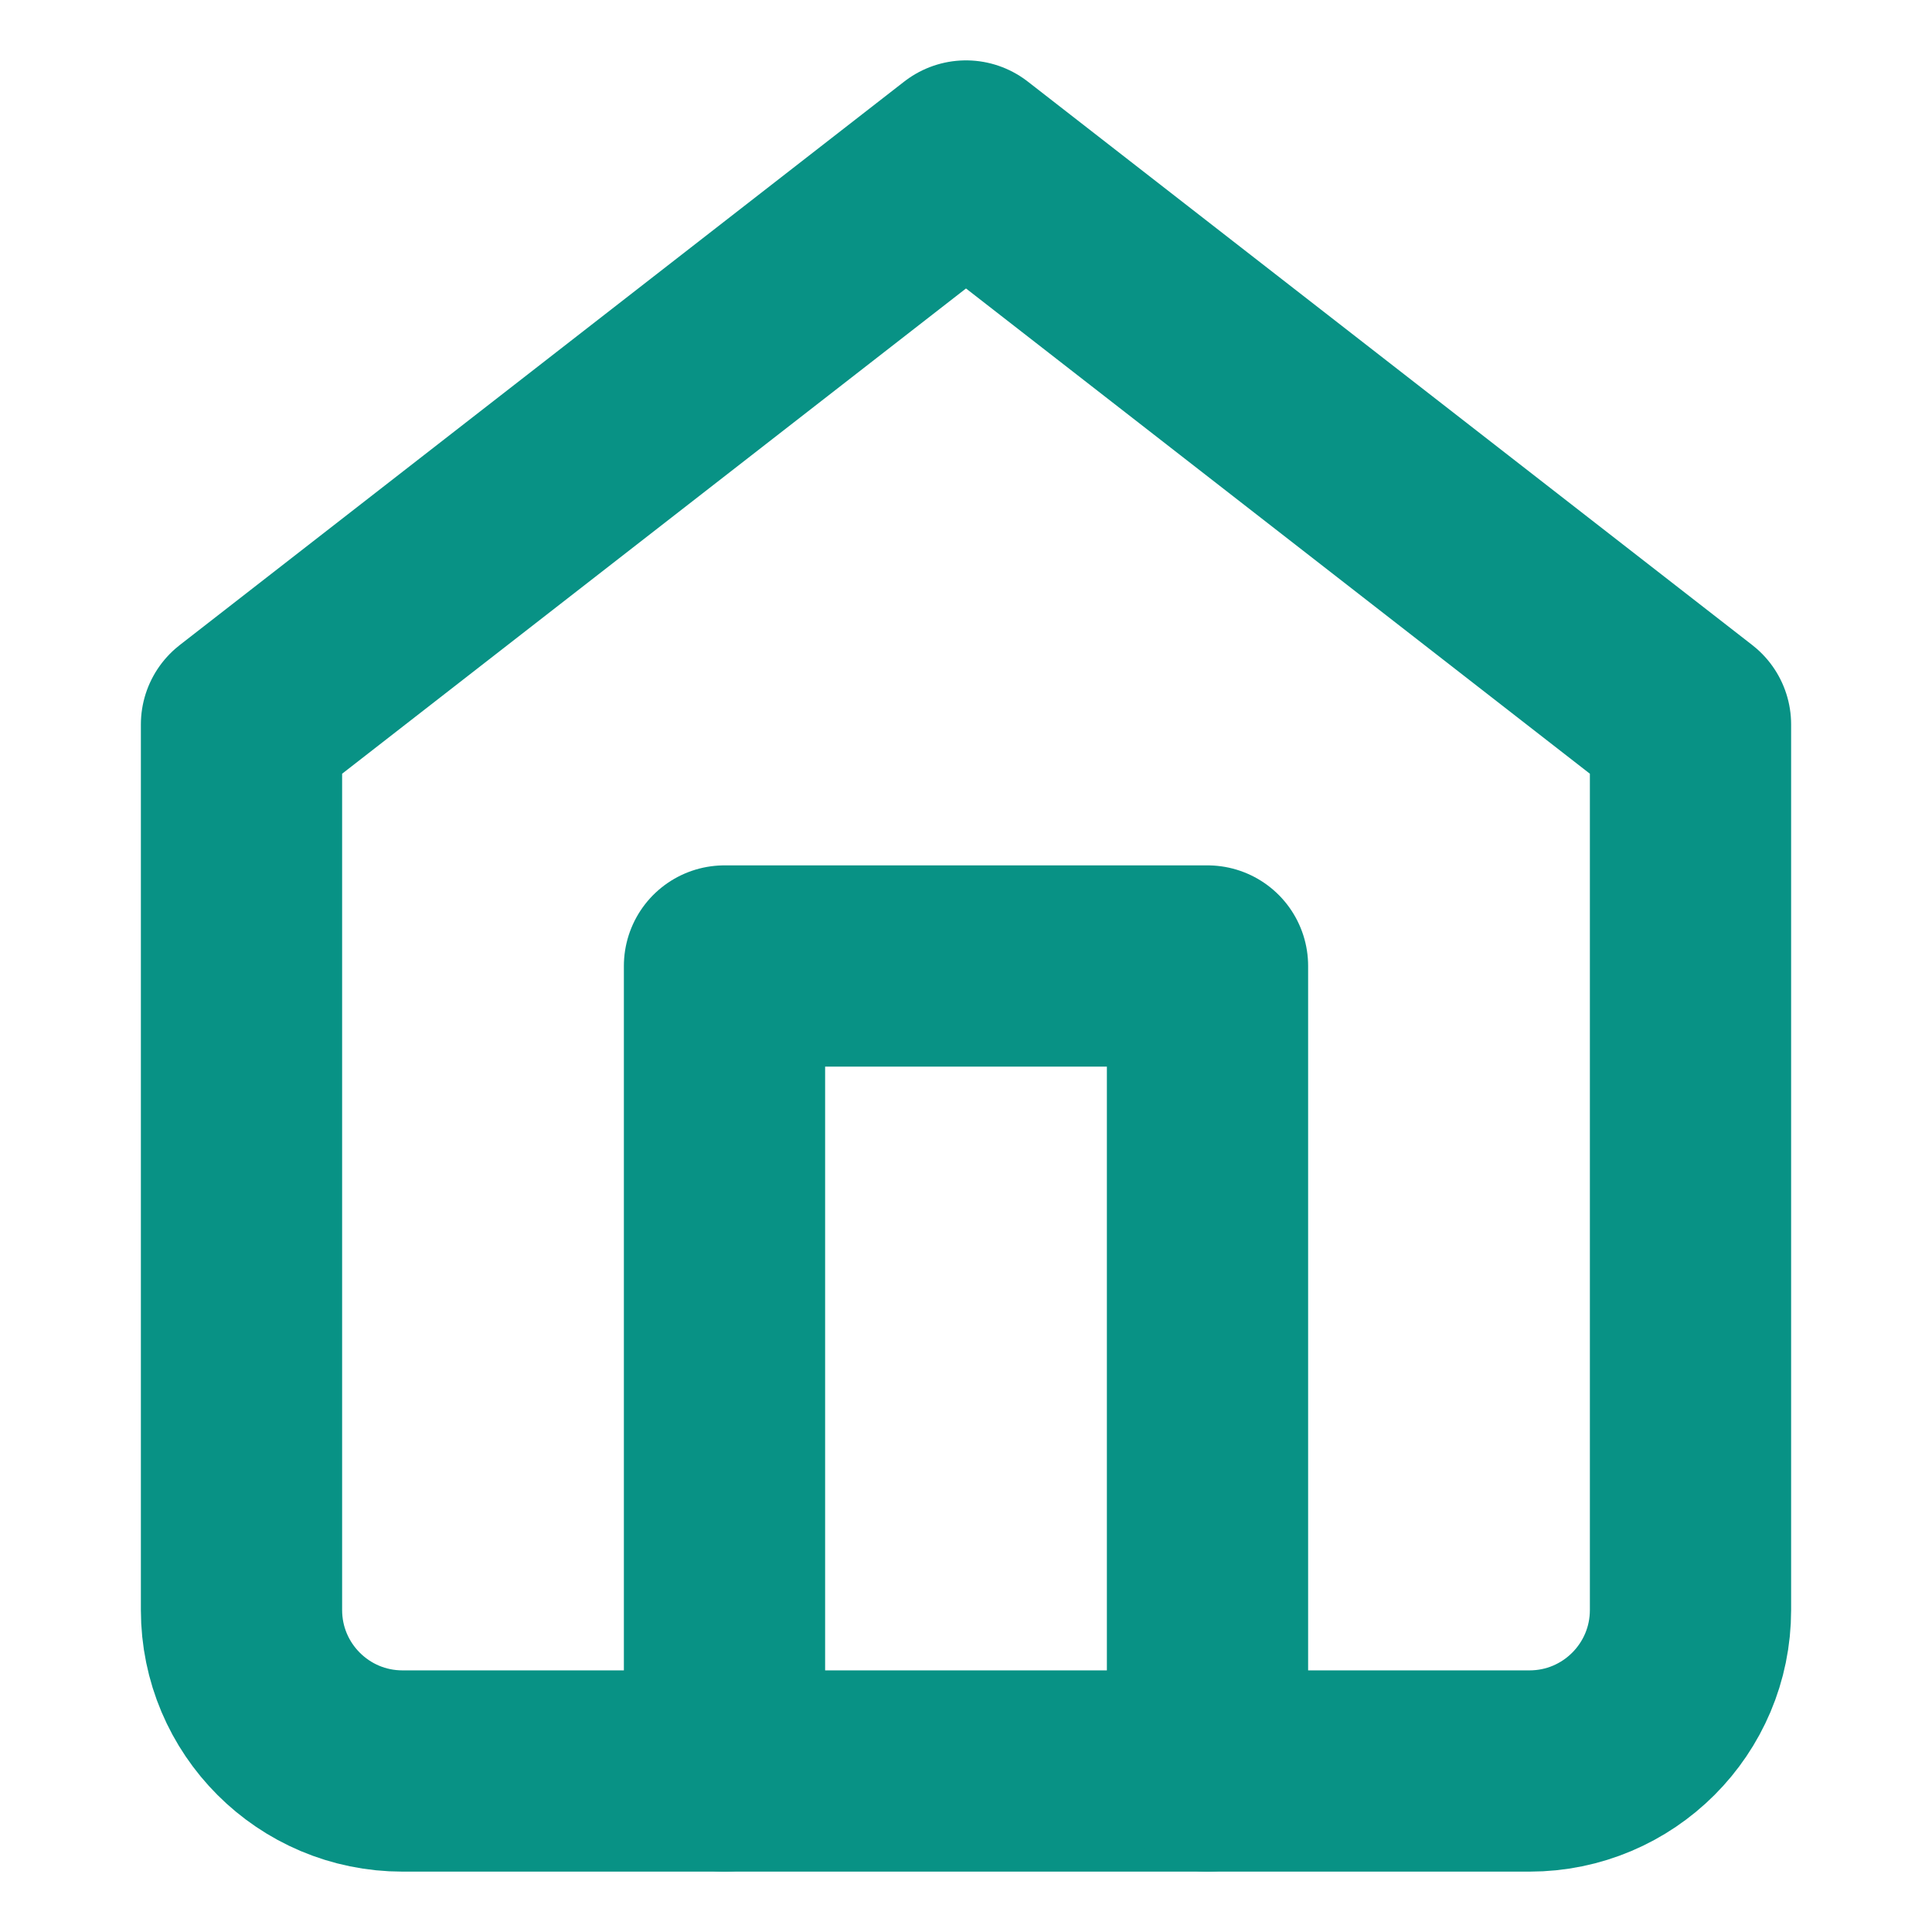
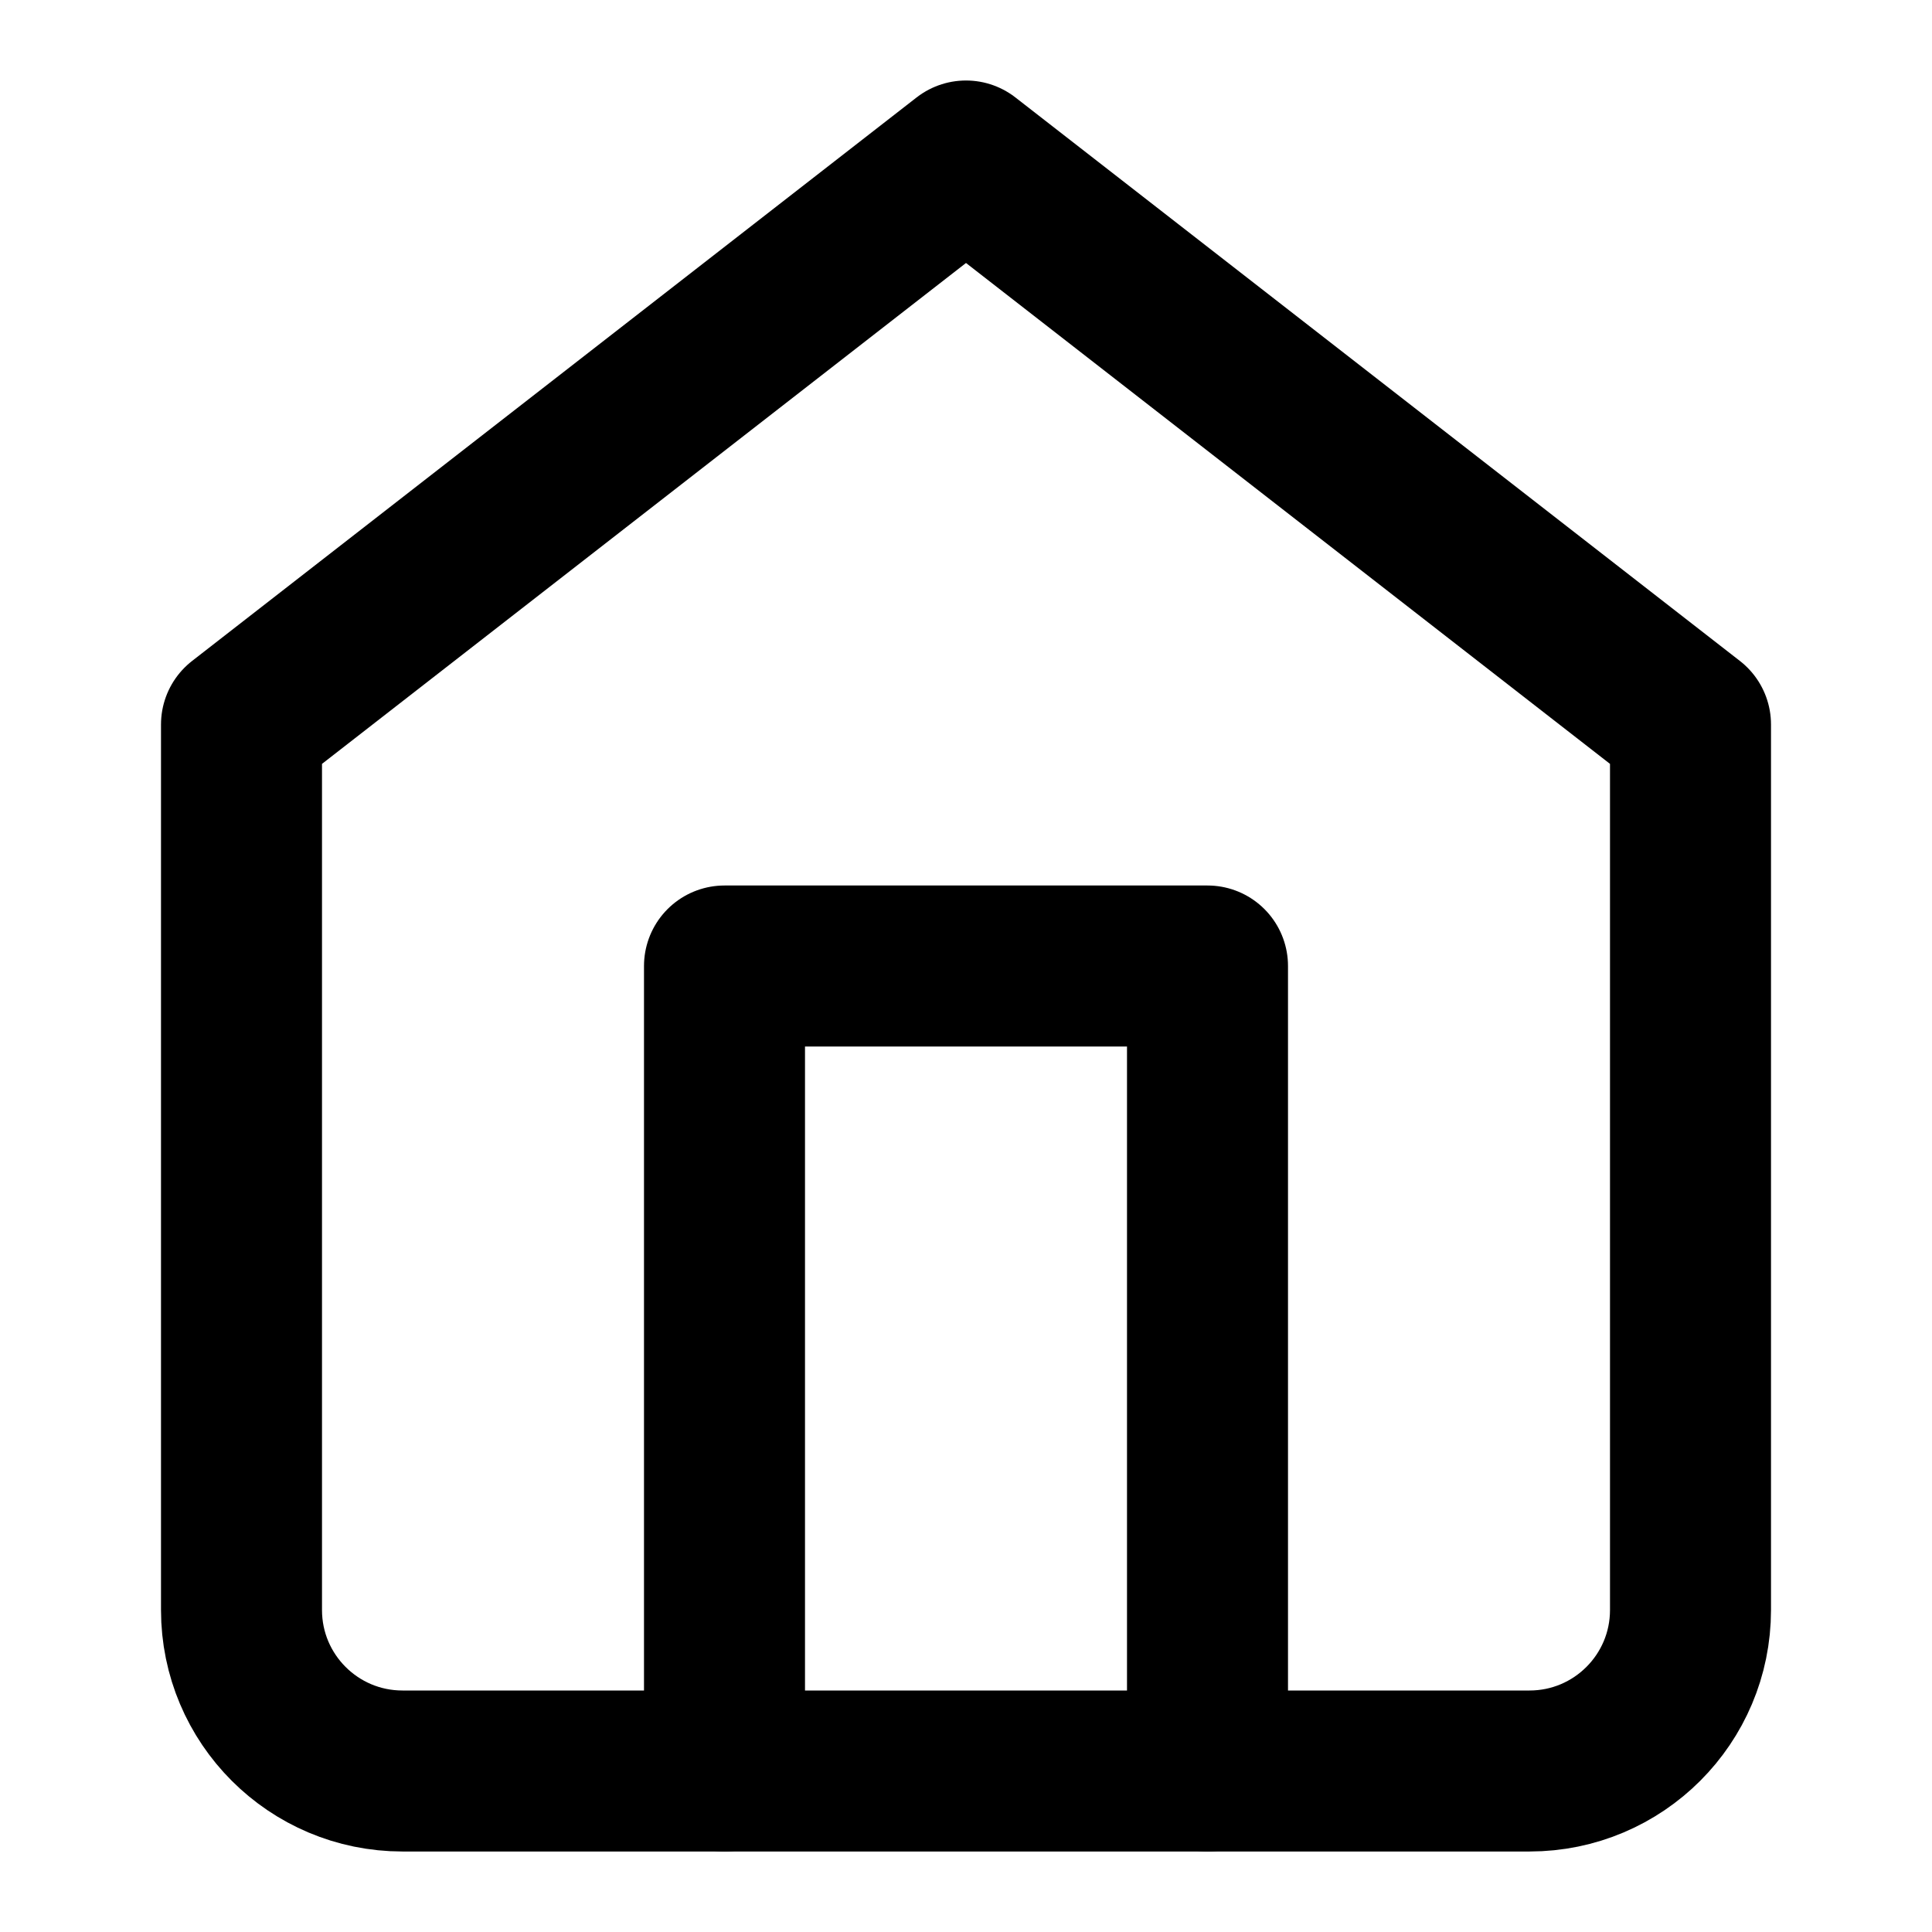
- <svg xmlns="http://www.w3.org/2000/svg" width="28" height="28" viewBox="0 0 24 24" fill="none" stroke="#089285" stroke-width="2.5" stroke-linecap="round" stroke-linejoin="round" class="feather feather-home">
+ <svg xmlns="http://www.w3.org/2000/svg" width="24" height="24" viewBox="0 0 24 24" fill="none" stroke="black" stroke-width="2" stroke-linecap="round" stroke-linejoin="round" class="feather feather-home">
  <path d="M3 9l9-7 9 7v11a2 2 0 0 1-2 2H5a2 2 0 0 1-2-2z" />
  <polyline points="9 22 9 12 15 12 15 22" />
</svg>
